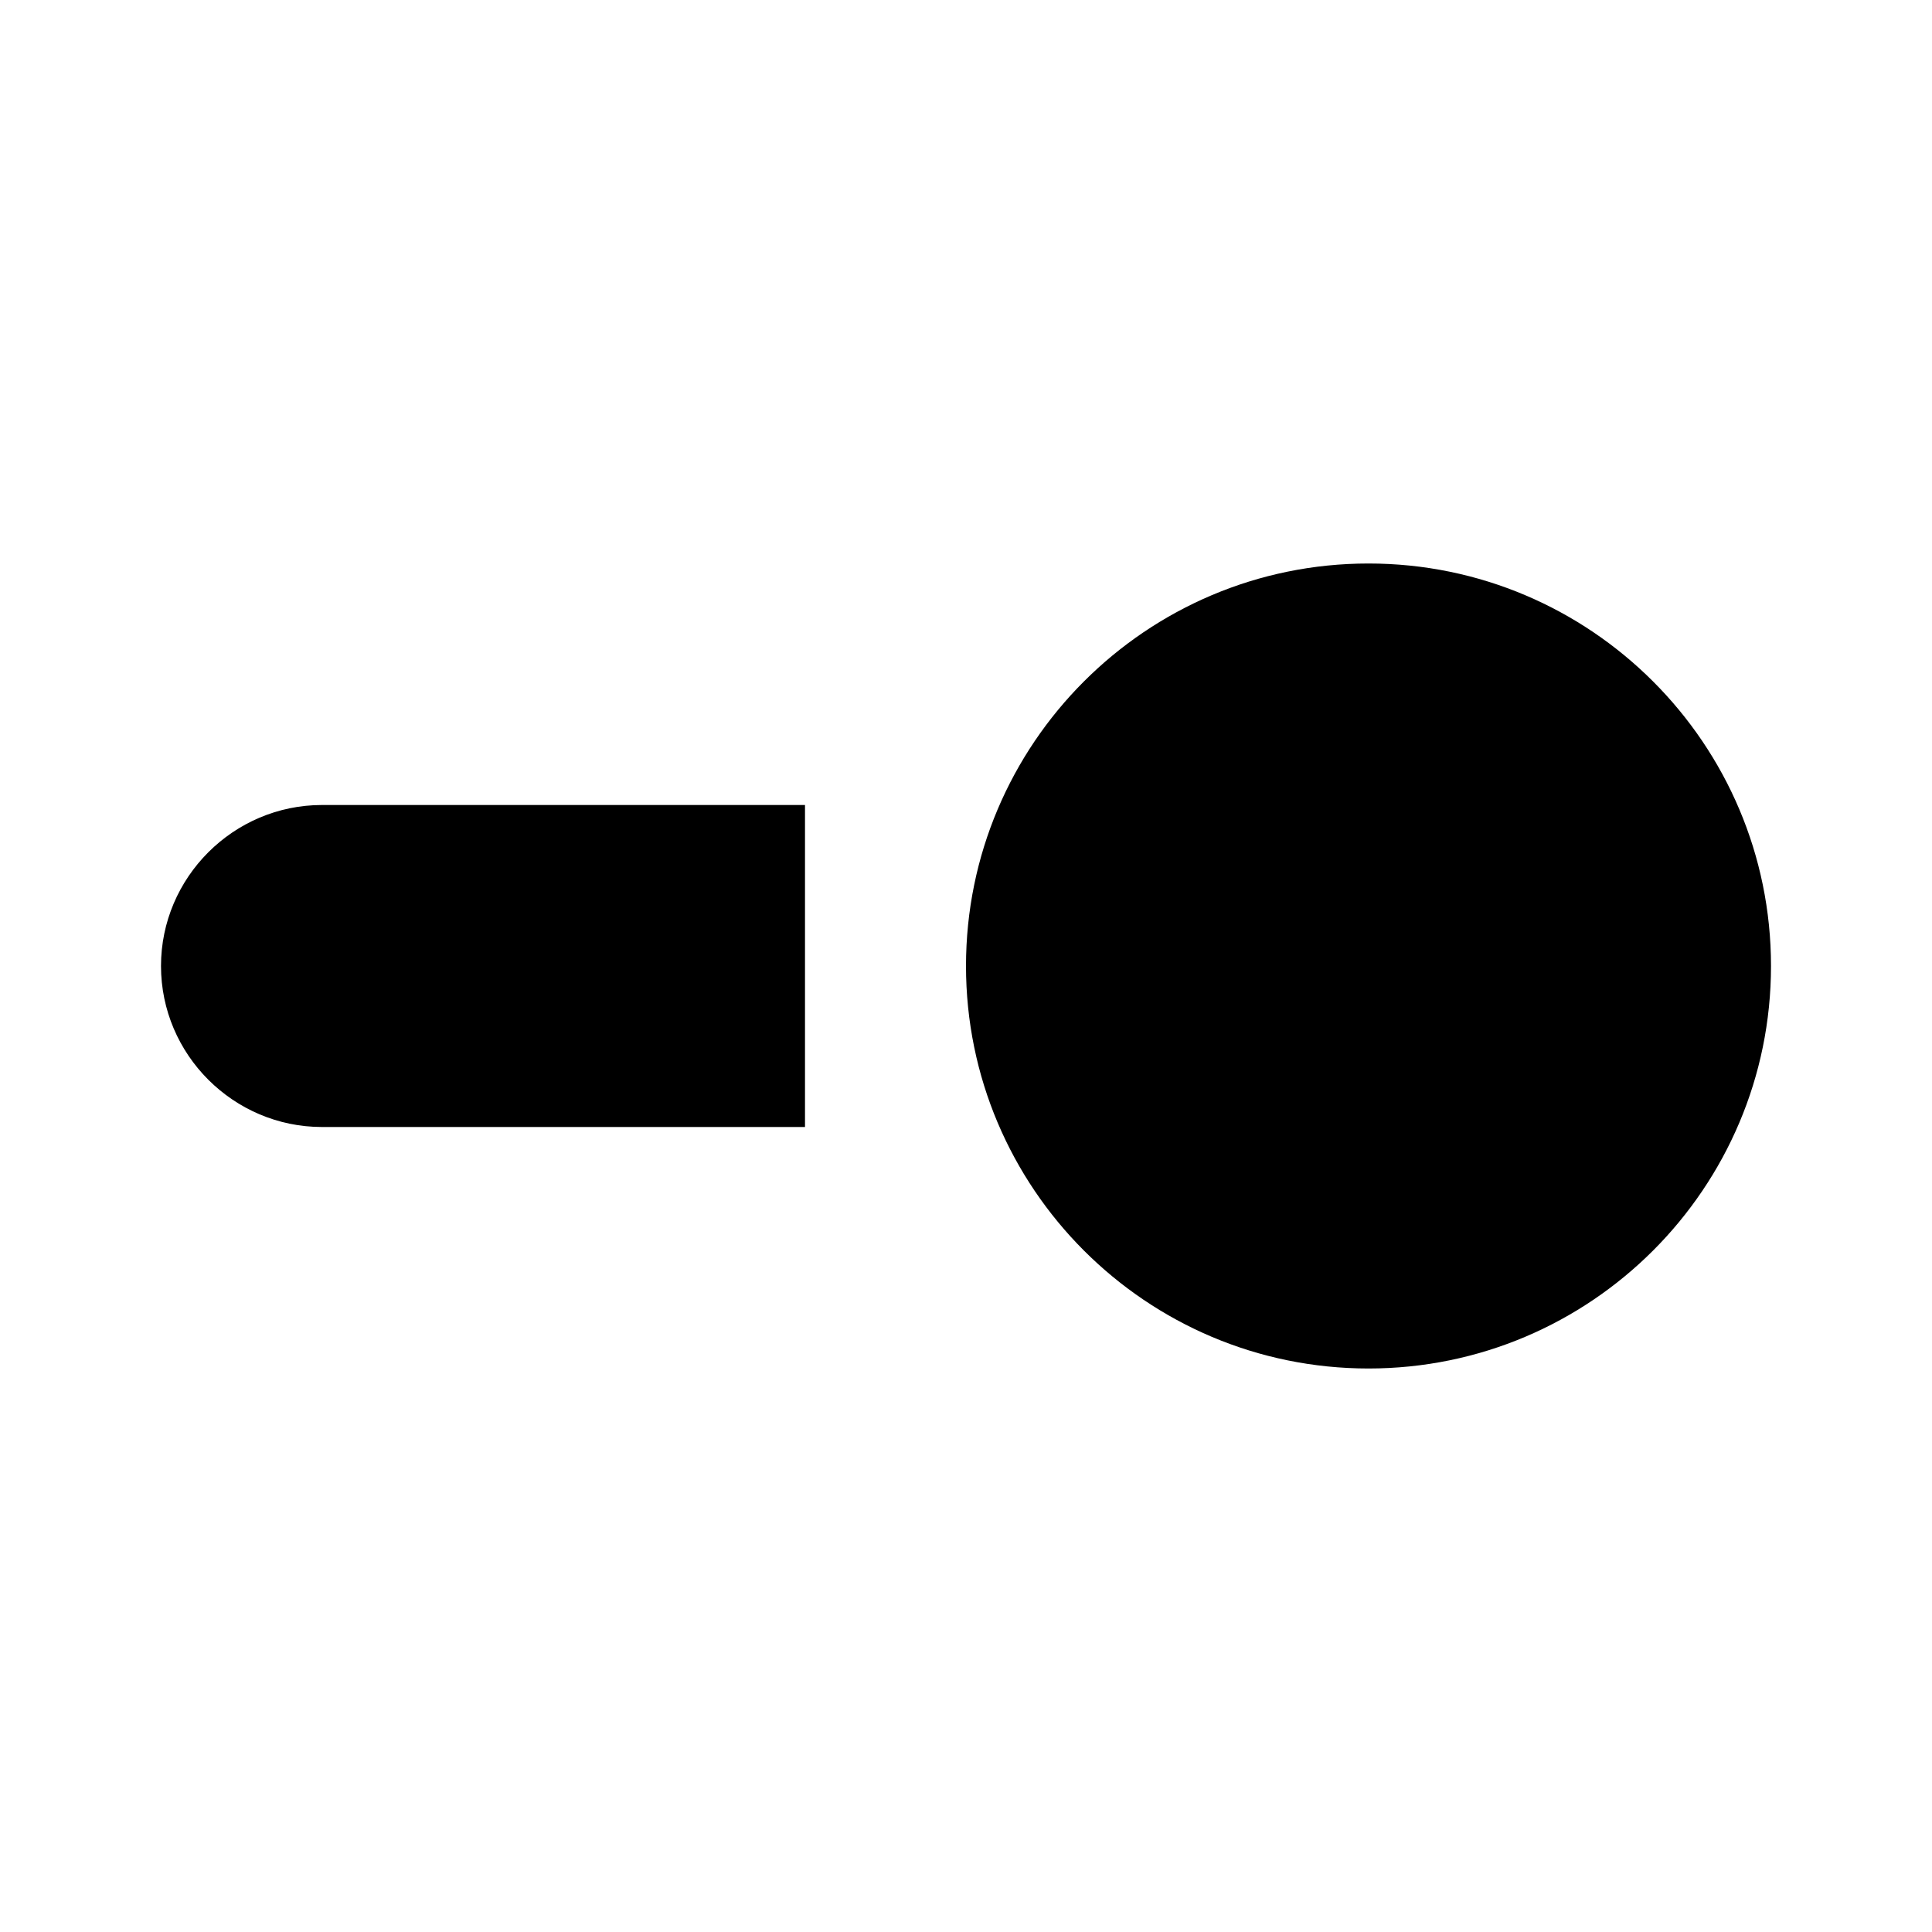
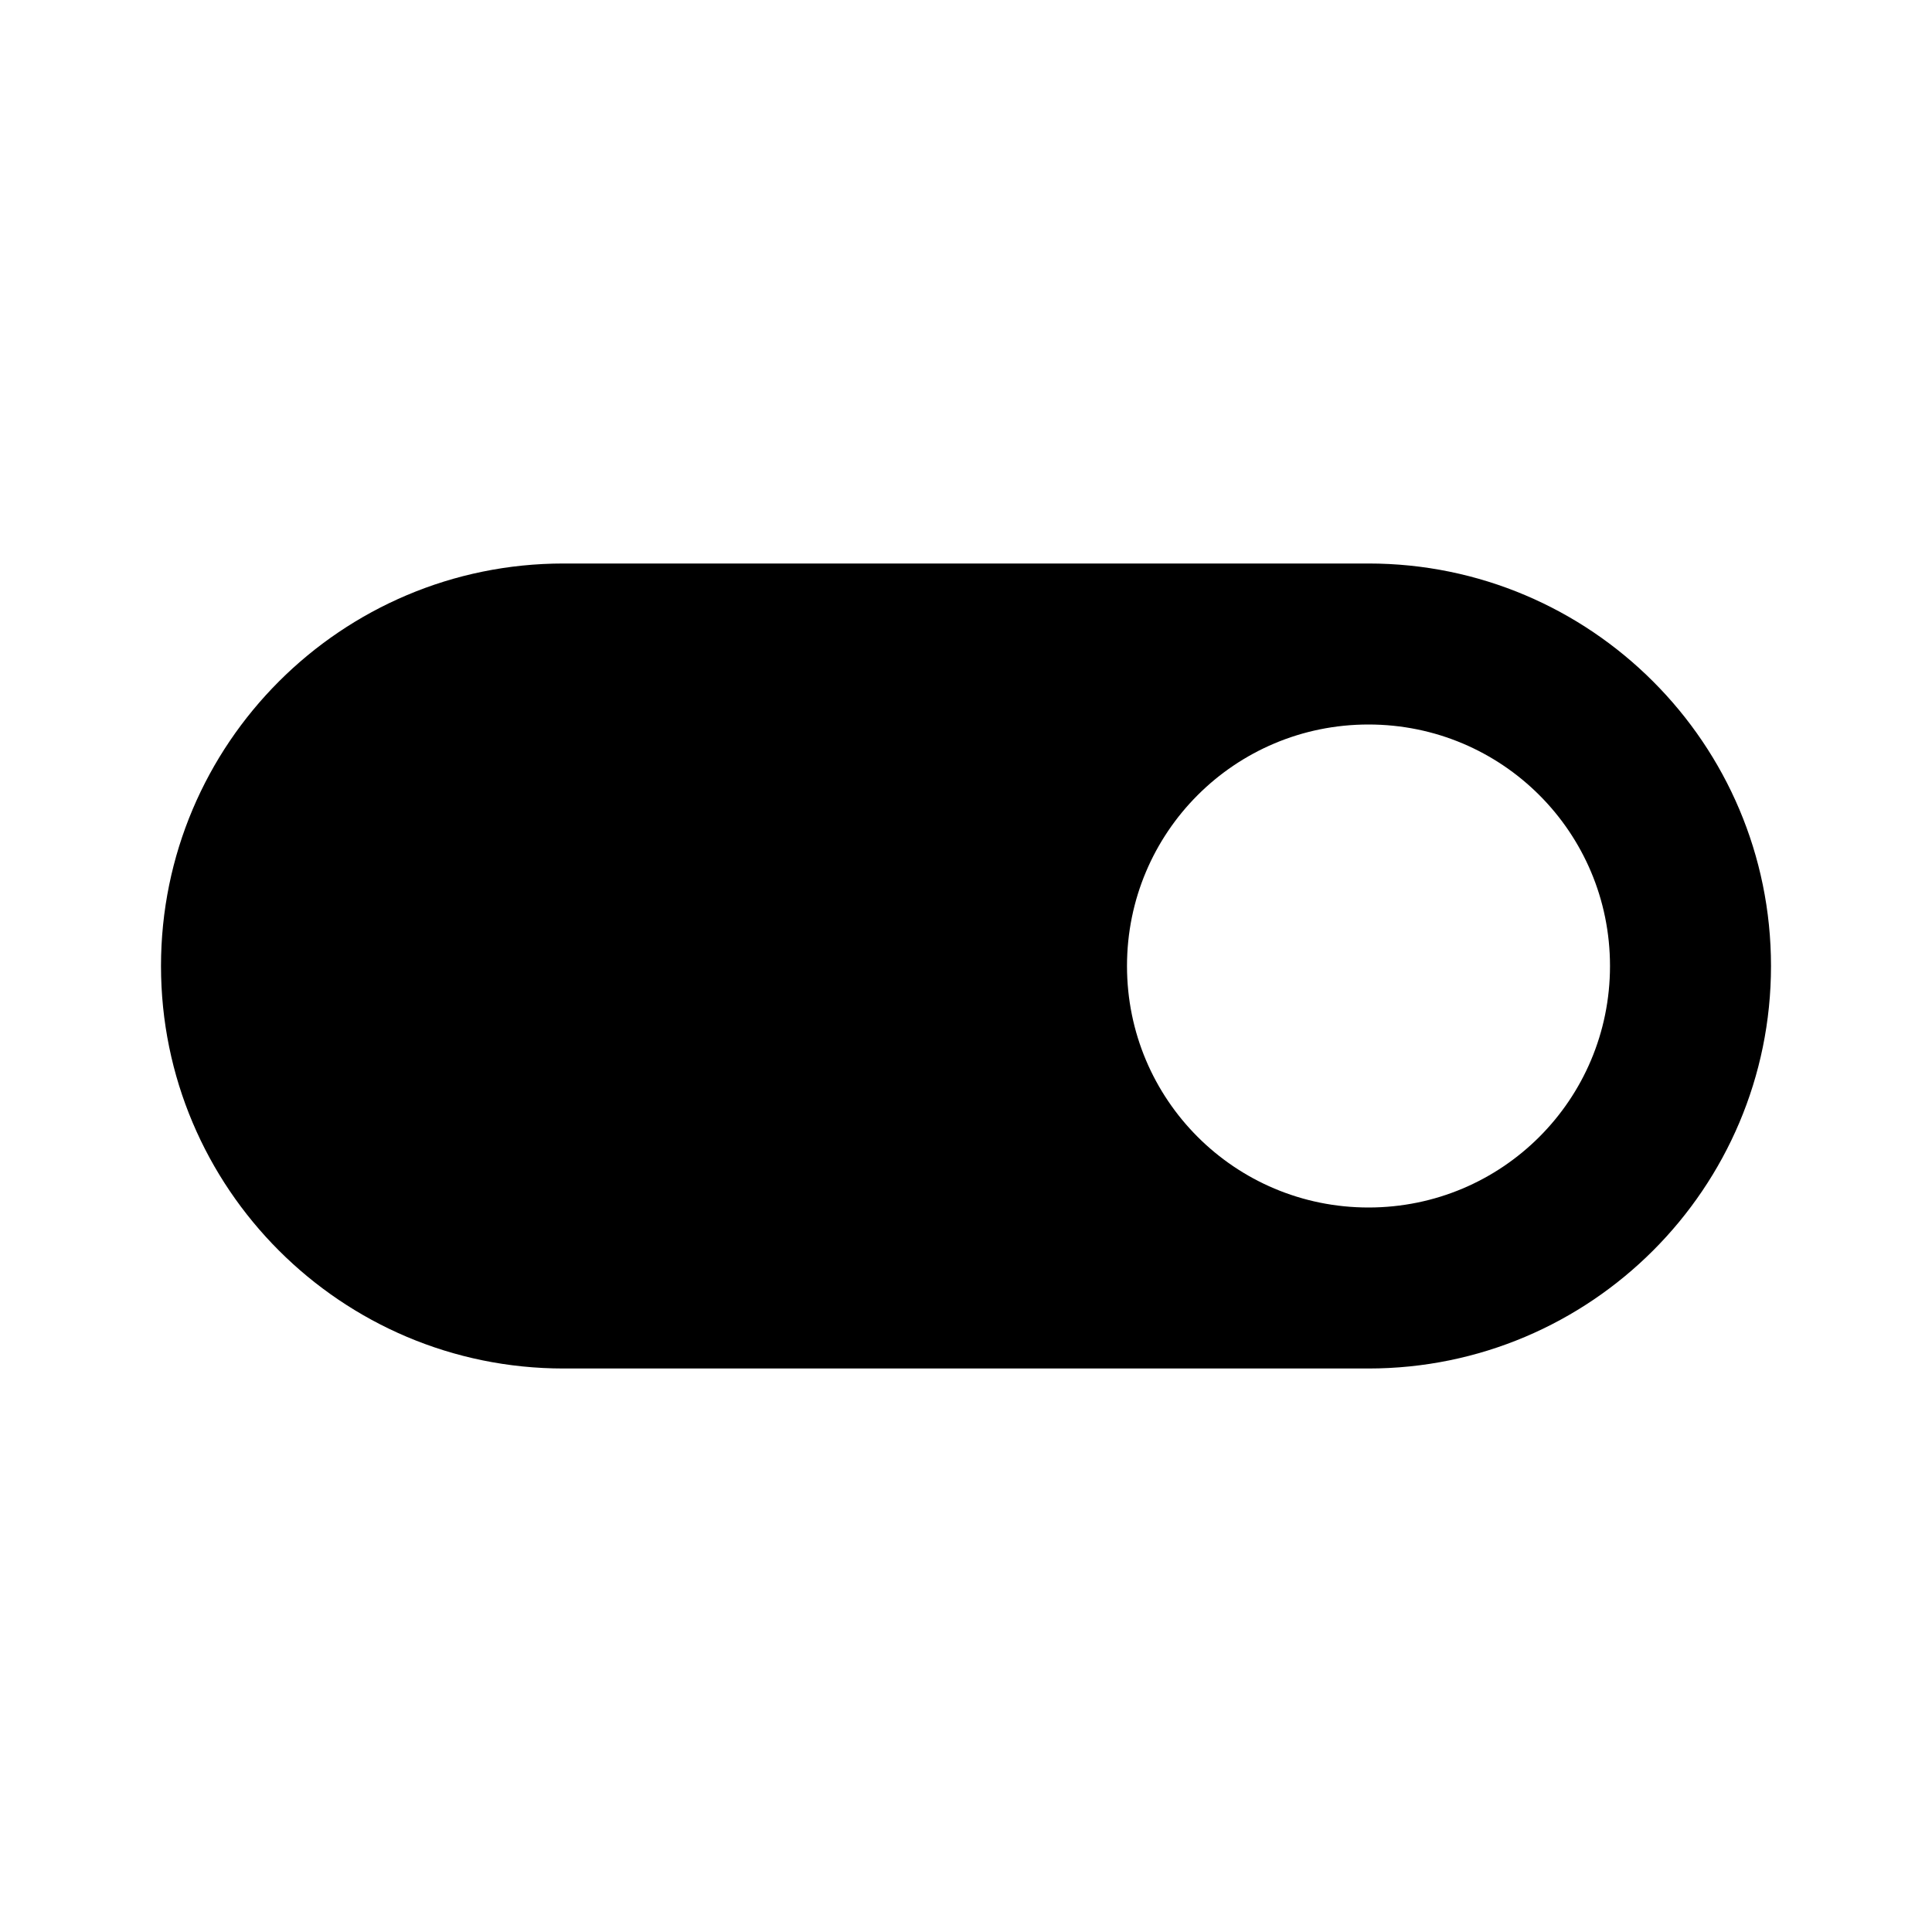
<svg xmlns="http://www.w3.org/2000/svg" version="1.1" width="24" height="24" viewBox="0 0 24 24">
-   <path d="M17,7C19.76,7 22,9.24 22,12C22,14.76 19.76,17 17,17C14.24,17 12,14.76 12,12C12,9.24 14.24,7 17,7M4,14C2.9,14 2,13.1 2,12C2,10.9 2.9,10 4,10H10V14H4Z" />
+   <path d="M17,7H7C4.24,7 2,9.24 2,12C2,14.76 4.24,17 7,17H17C19.76,17 22,14.76 22,12C22,9.24 19.76,7 17,7M17,15C15.34,15 14,13.66 14,12C14,10.34 15.34,9 17,9C18.66,9 20,10.34 20,12C20,13.66 18.66,15 17,15Z" />
</svg>
